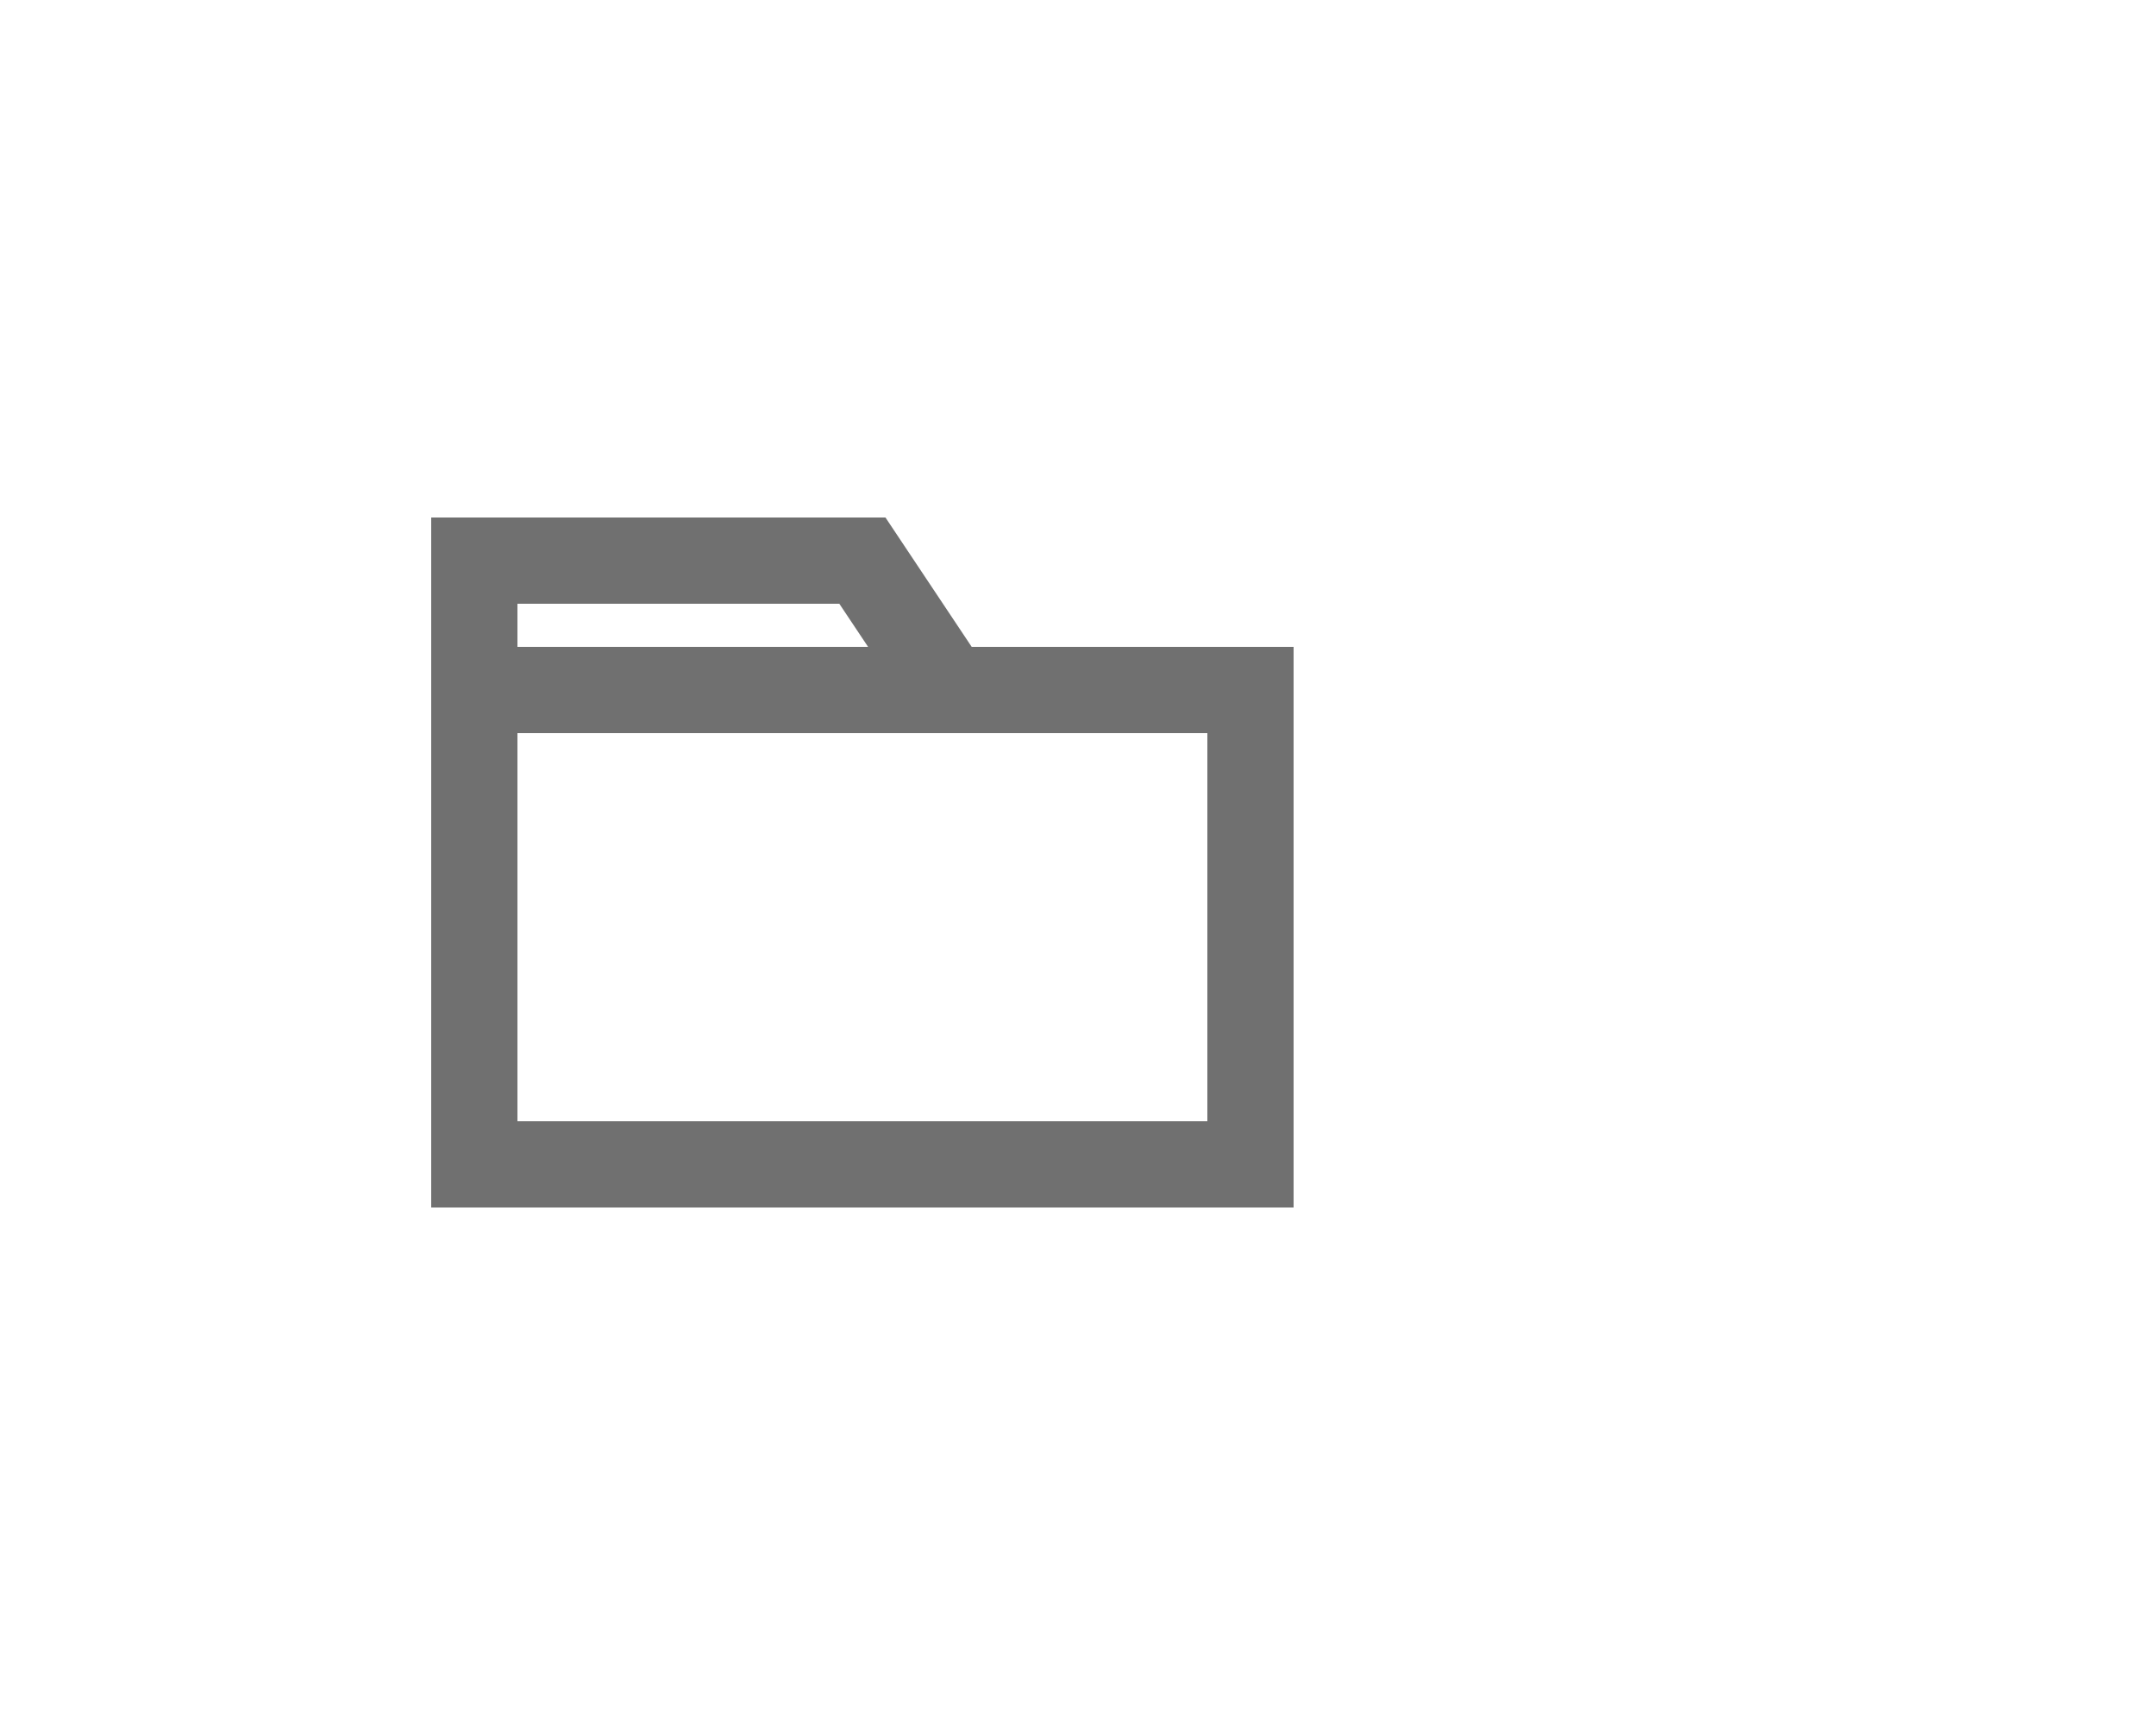
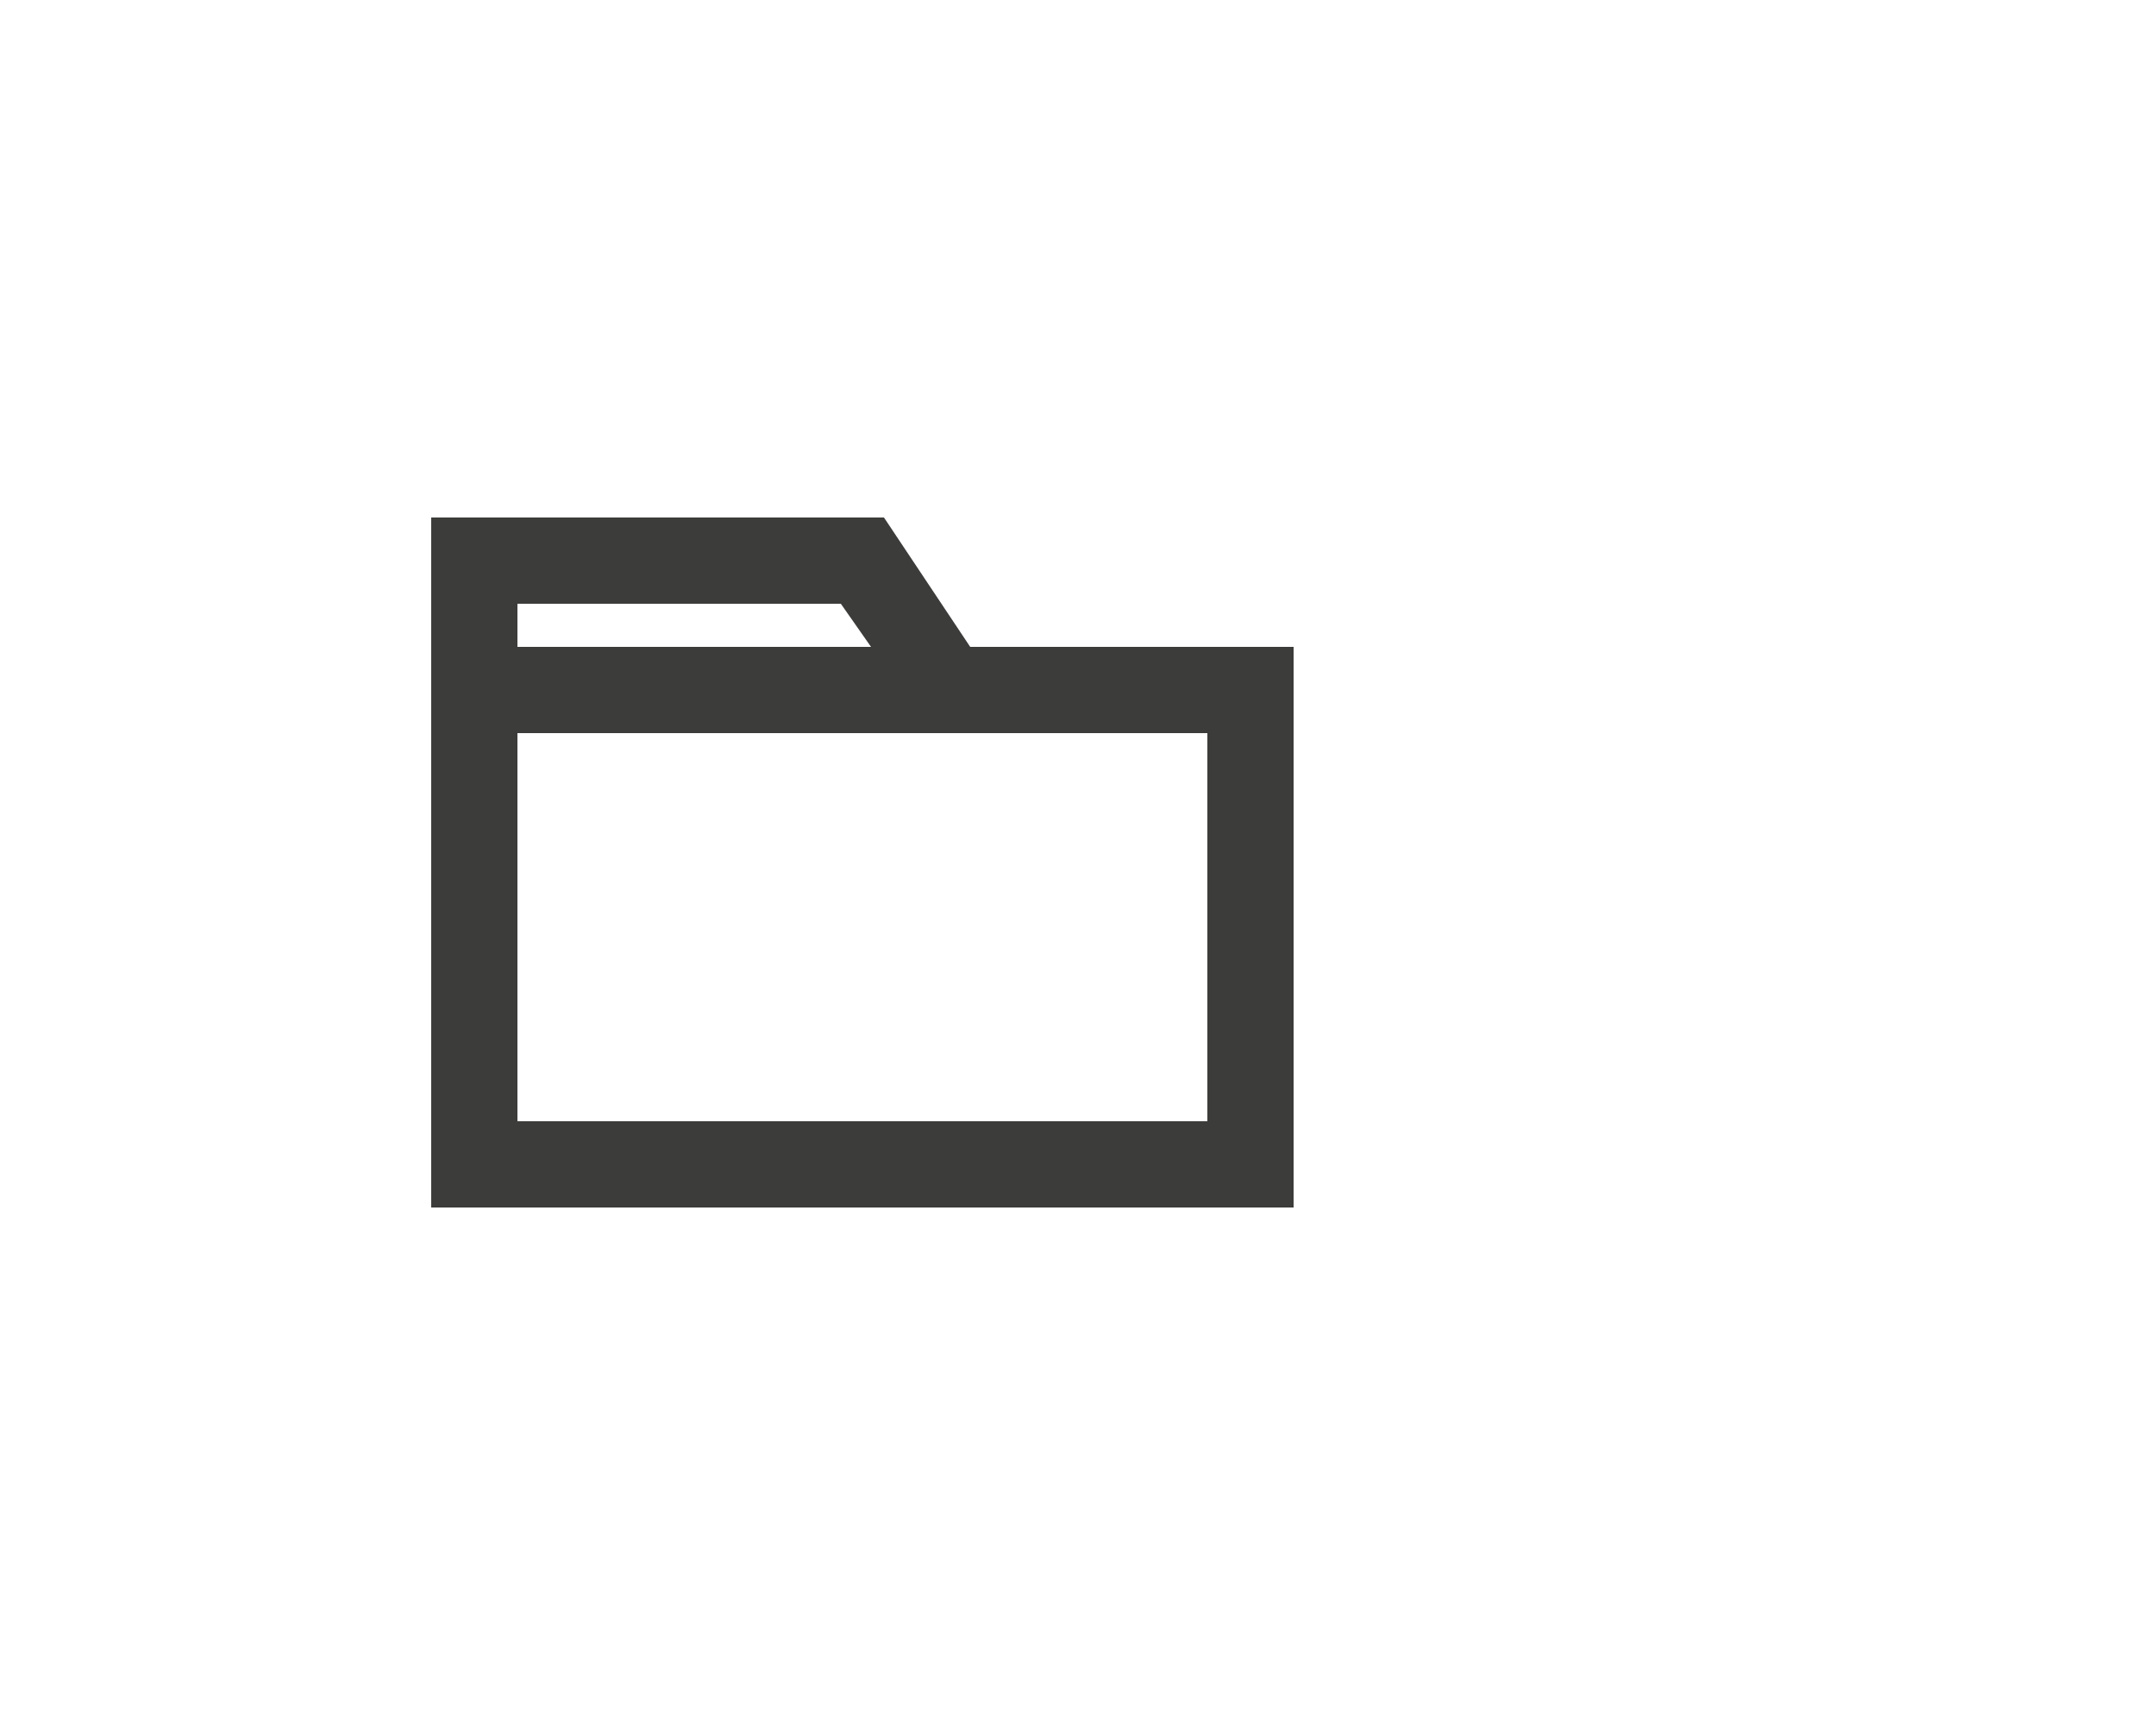
- <svg xmlns="http://www.w3.org/2000/svg" width="50px" height="40px" viewBox="0 0 50 40" version="1.1">
-   <g id="Folder" stroke="none" stroke-width="1" fill="none" fill-rule="evenodd">
+ <svg xmlns="http://www.w3.org/2000/svg" version="1.1" id="Layer_1" x="0px" y="0px" viewBox="0 0 50 40" style="enable-background:new 0 0 50 40;" xml:space="preserve">
+   <style type="text/css">
+ 	.st0{fill:#3C3C3B;}
+ 	.st1{fill:none;}
+ </style>
+   <g id="Folder">
    <g id="ic-folder" transform="translate(8, 8)">
-       <path d="M14.535,7 L12.535,4 L2,4 L2,20 L22,20 L22,7 L14.535,7 Z M4,6 L11.465,6 L12.132,7 L4,7 L4,6 Z M20,18 L4,18 L4,9 L20,9 L20,18 Z" id="Path_18915" fill="#707070" fill-rule="nonzero" />
-       <polygon id="Rectangle_4528" points="0 0 24 0 24 24 0 24" />
+       <path id="Path_18915" class="st0" d="M14.5,7l-2-3H2v16h20V7H14.5z M4,6h7.5l0.7,1H4V6z M20,18H4V9h16V18z" />
+       <polygon id="Rectangle_4528" class="st1" points="0,0 24,0 24,24 0,24   " />
    </g>
  </g>
</svg>
